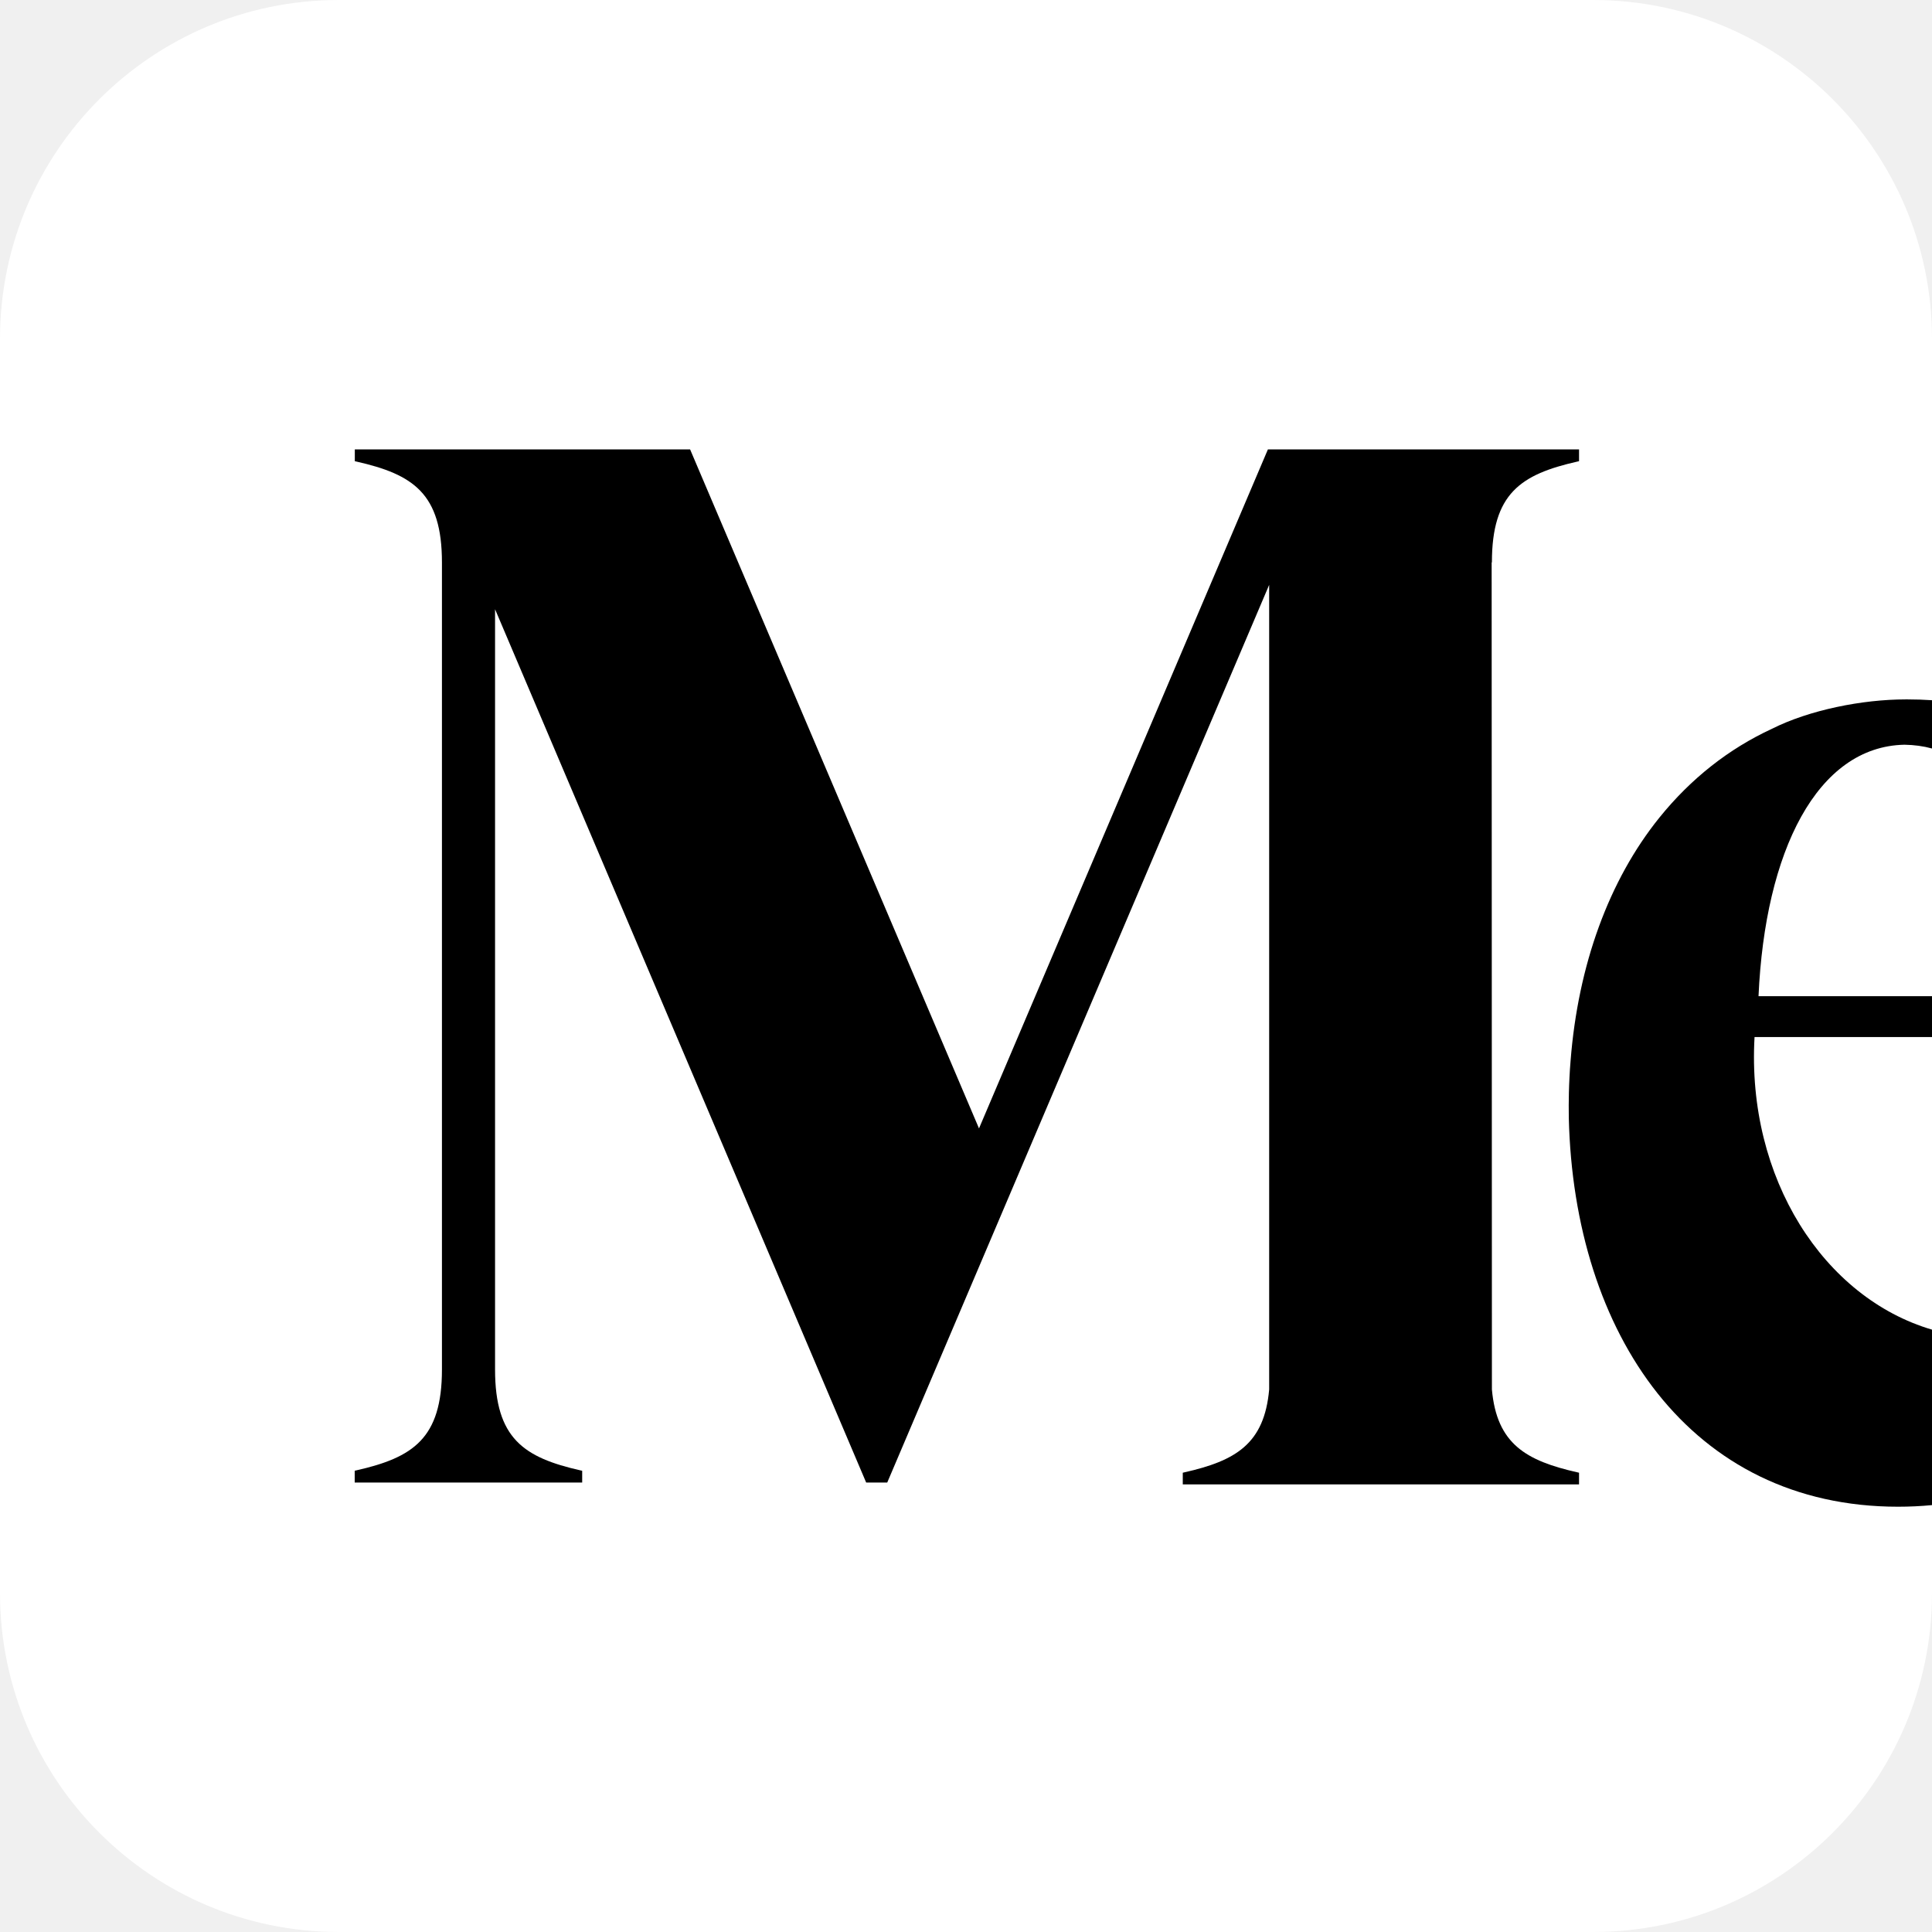
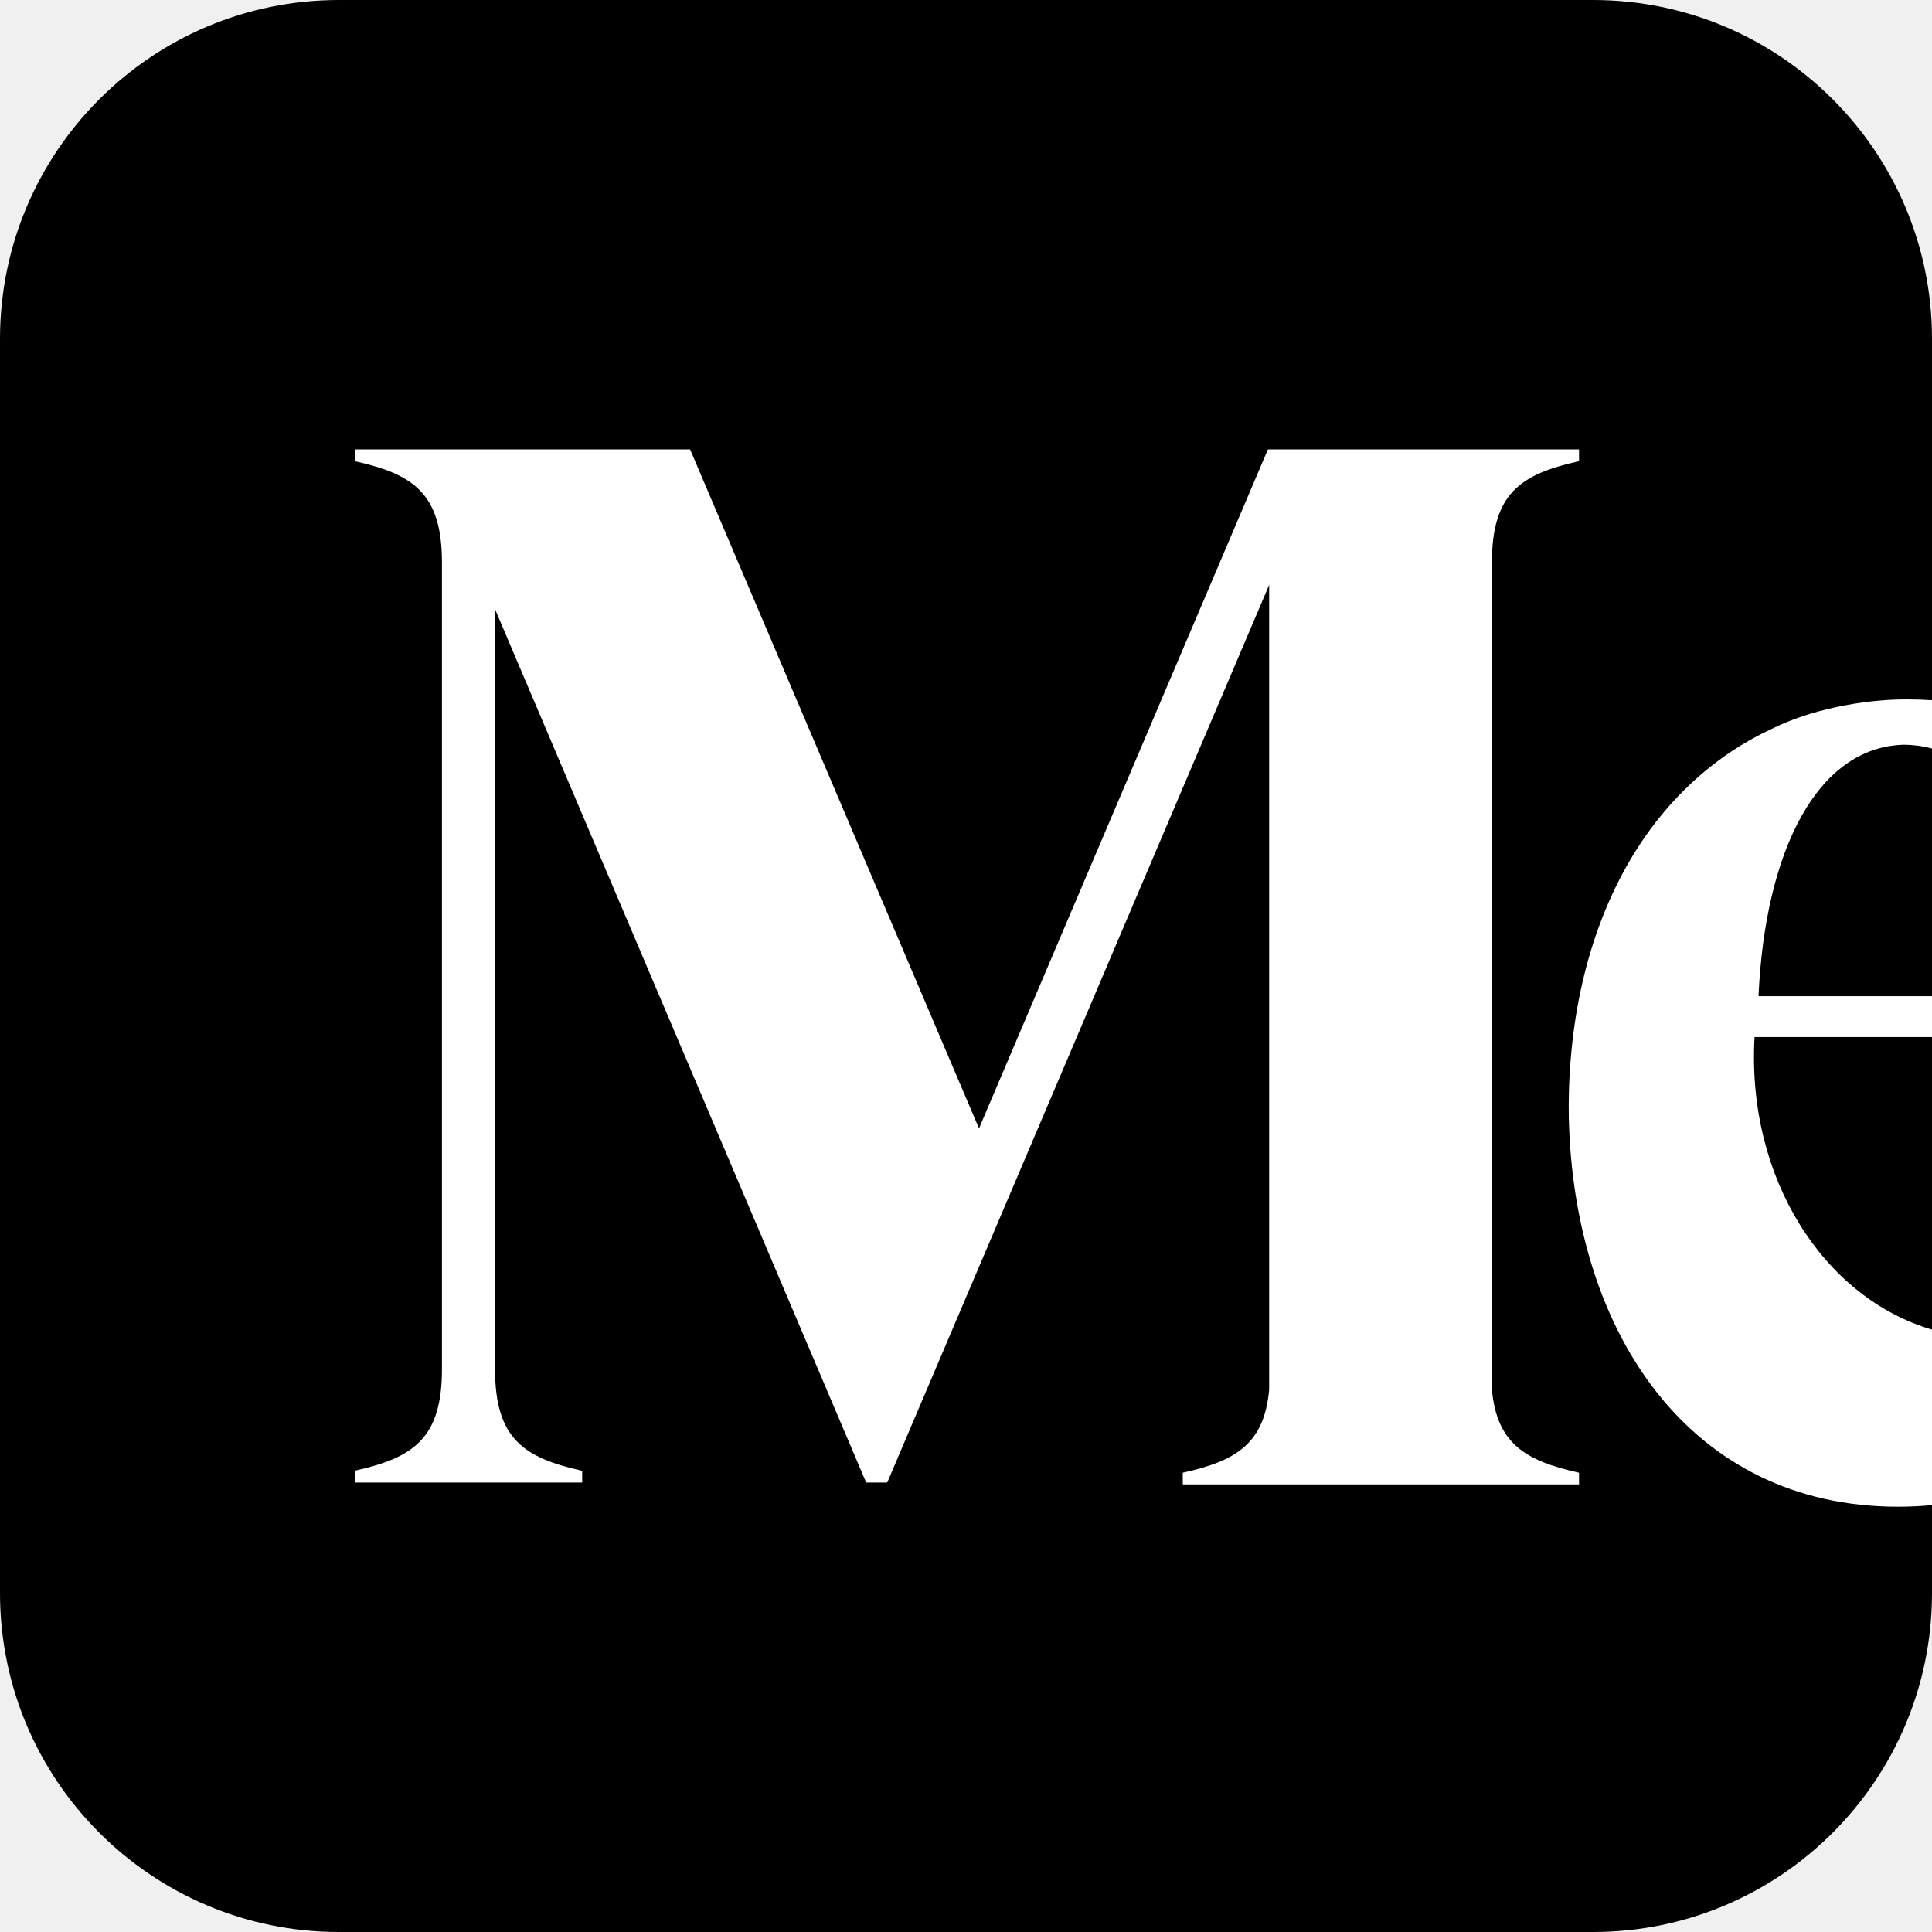
<svg xmlns="http://www.w3.org/2000/svg" width="1024" height="1024" viewBox="0 0 1024 1024" fill="none">
-   <rect width="1024" height="1024" rx="179.649" fill="white" />
-   <path d="M1024 704.736V797.736C1018.16 798.3 1012.16 798.588 1006 798.588C896.061 798.588 834.166 707.016 831.497 592.432C831.418 588.002 831.448 583.6 831.546 579.228C831.606 576.501 831.714 573.783 831.852 571.075C831.921 569.628 831.989 568.269 832.098 566.753C832.206 565.236 832.315 563.72 832.443 562.204C836.401 511.613 852.687 466.594 879.568 433.284C896.267 412.606 916.334 396.852 939.09 386.316C959.078 376.253 987.17 370.699 1010.07 370.699H1011.06C1015.4 370.699 1019.71 370.844 1024 371.13V396.717C1019.45 395.47 1014.58 394.801 1009.4 394.715C963.086 395.67 935.486 451.145 932.049 528.007H1024V549.669H929.972L929.942 549.689C925.703 624.579 966.692 687.87 1024 704.736Z" fill="black" />
-   <path d="M836.115 244.625L836.923 244.448V238.195H672.014L518.891 598.084L365.768 238.195H188.059V244.448L188.857 244.625C218.957 251.419 234.239 261.551 234.239 298.091V725.872C234.239 762.412 218.898 772.544 188.798 779.338L188 779.516V785.788H308.57V779.535L307.773 779.358C277.672 772.564 262.39 762.432 262.39 725.892V322.905L459.093 785.788H470.249L672.683 309.996V736.457C670.104 765.317 654.96 774.228 627.705 780.382L626.897 780.569V786.773H836.923V780.569L836.115 780.382C808.831 774.228 793.322 765.317 790.743 736.457L790.605 298.091H790.743C790.743 261.551 806.024 251.419 836.115 244.625Z" fill="black" />
+   <rect width="1024" height="1024" rx="179.649" fill="black" />
+   <path d="M1024 704.736V797.736C1018.16 798.3 1012.16 798.588 1006 798.588C896.061 798.588 834.166 707.016 831.497 592.432C831.418 588.002 831.448 583.6 831.546 579.228C831.606 576.501 831.714 573.783 831.852 571.075C831.921 569.628 831.989 568.269 832.098 566.753C832.206 565.236 832.315 563.72 832.443 562.204C836.401 511.613 852.687 466.594 879.568 433.284C896.267 412.606 916.334 396.852 939.09 386.316C959.078 376.253 987.17 370.699 1010.07 370.699H1011.06C1015.4 370.699 1019.71 370.844 1024 371.13V396.717C1019.45 395.47 1014.58 394.801 1009.4 394.715C963.086 395.67 935.486 451.145 932.049 528.007H1024V549.669H929.972L929.942 549.689C925.703 624.579 966.692 687.87 1024 704.736Z" fill="white" />
+   <path d="M836.115 244.625L836.923 244.448V238.195H672.014L518.891 598.084L365.768 238.195H188.059V244.448L188.857 244.625C218.957 251.419 234.239 261.551 234.239 298.091V725.872C234.239 762.412 218.898 772.544 188.798 779.338L188 779.516V785.788H308.57V779.535L307.773 779.358C277.672 772.564 262.39 762.432 262.39 725.892V322.905L459.093 785.788H470.249L672.683 309.996V736.457C670.104 765.317 654.96 774.228 627.705 780.382L626.897 780.569V786.773H836.923V780.569L836.115 780.382C808.831 774.228 793.322 765.317 790.743 736.457L790.605 298.091H790.743C790.743 261.551 806.024 251.419 836.115 244.625Z" fill="white" />
</svg>
